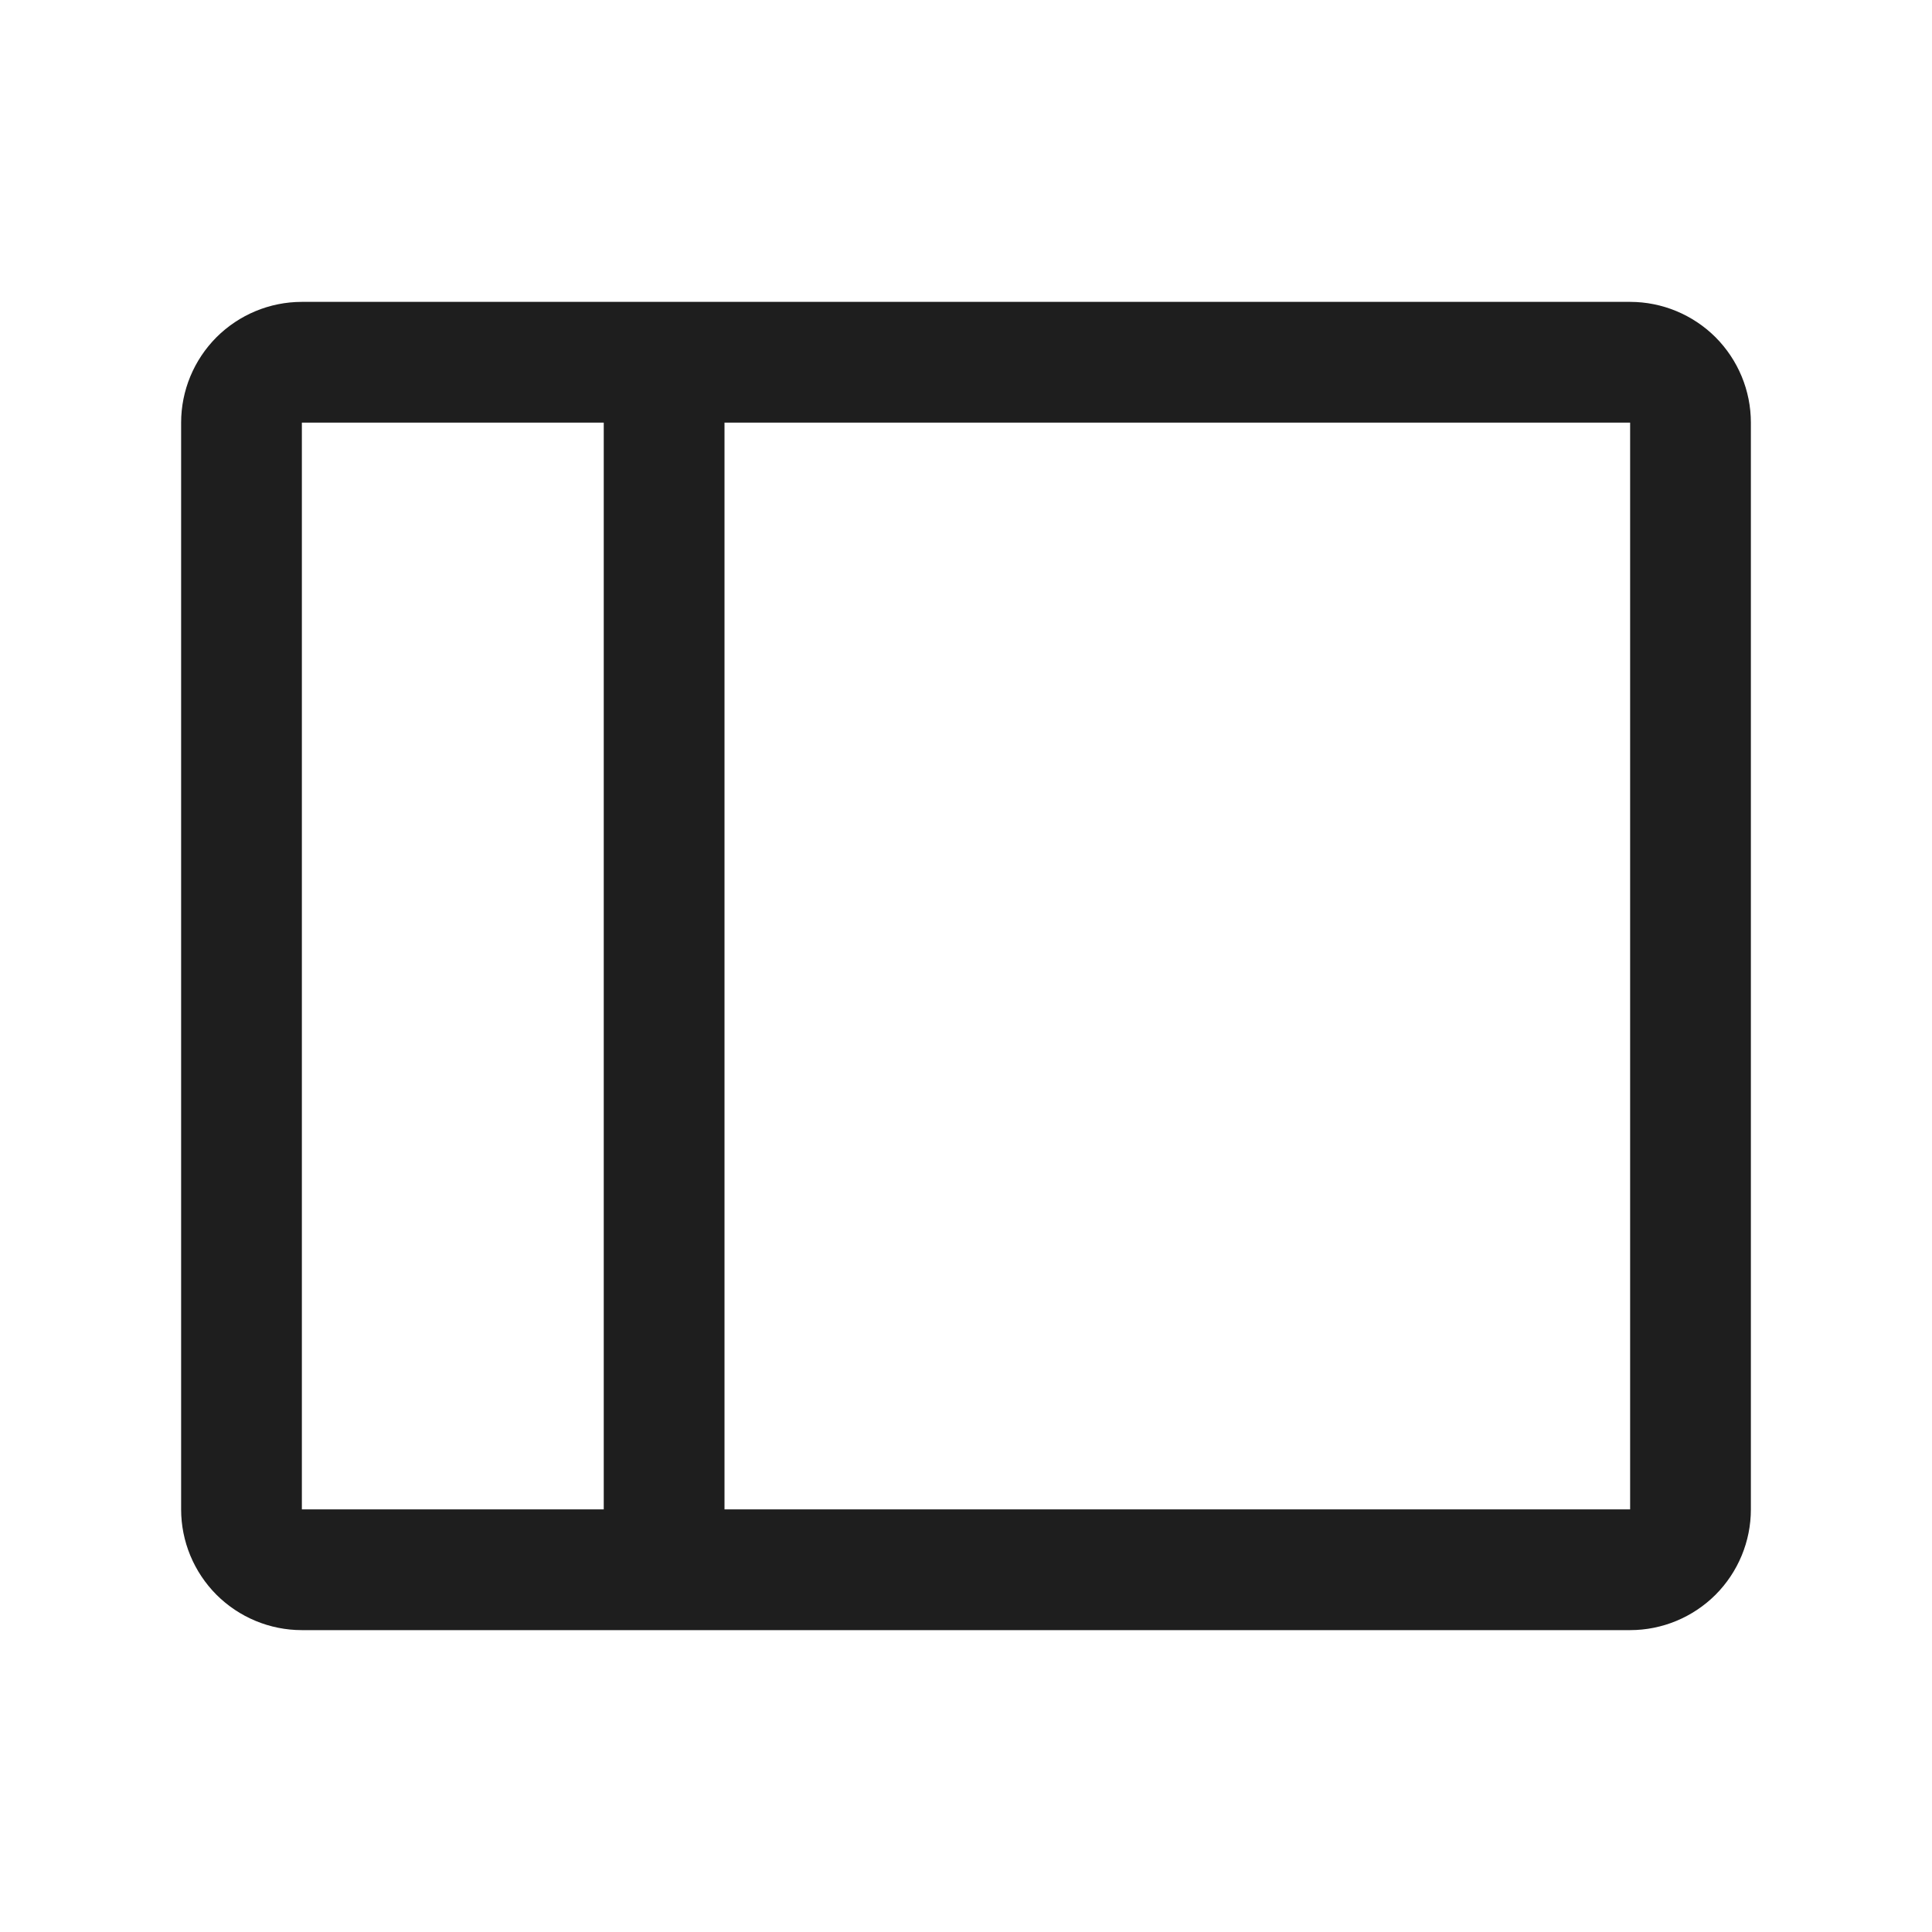
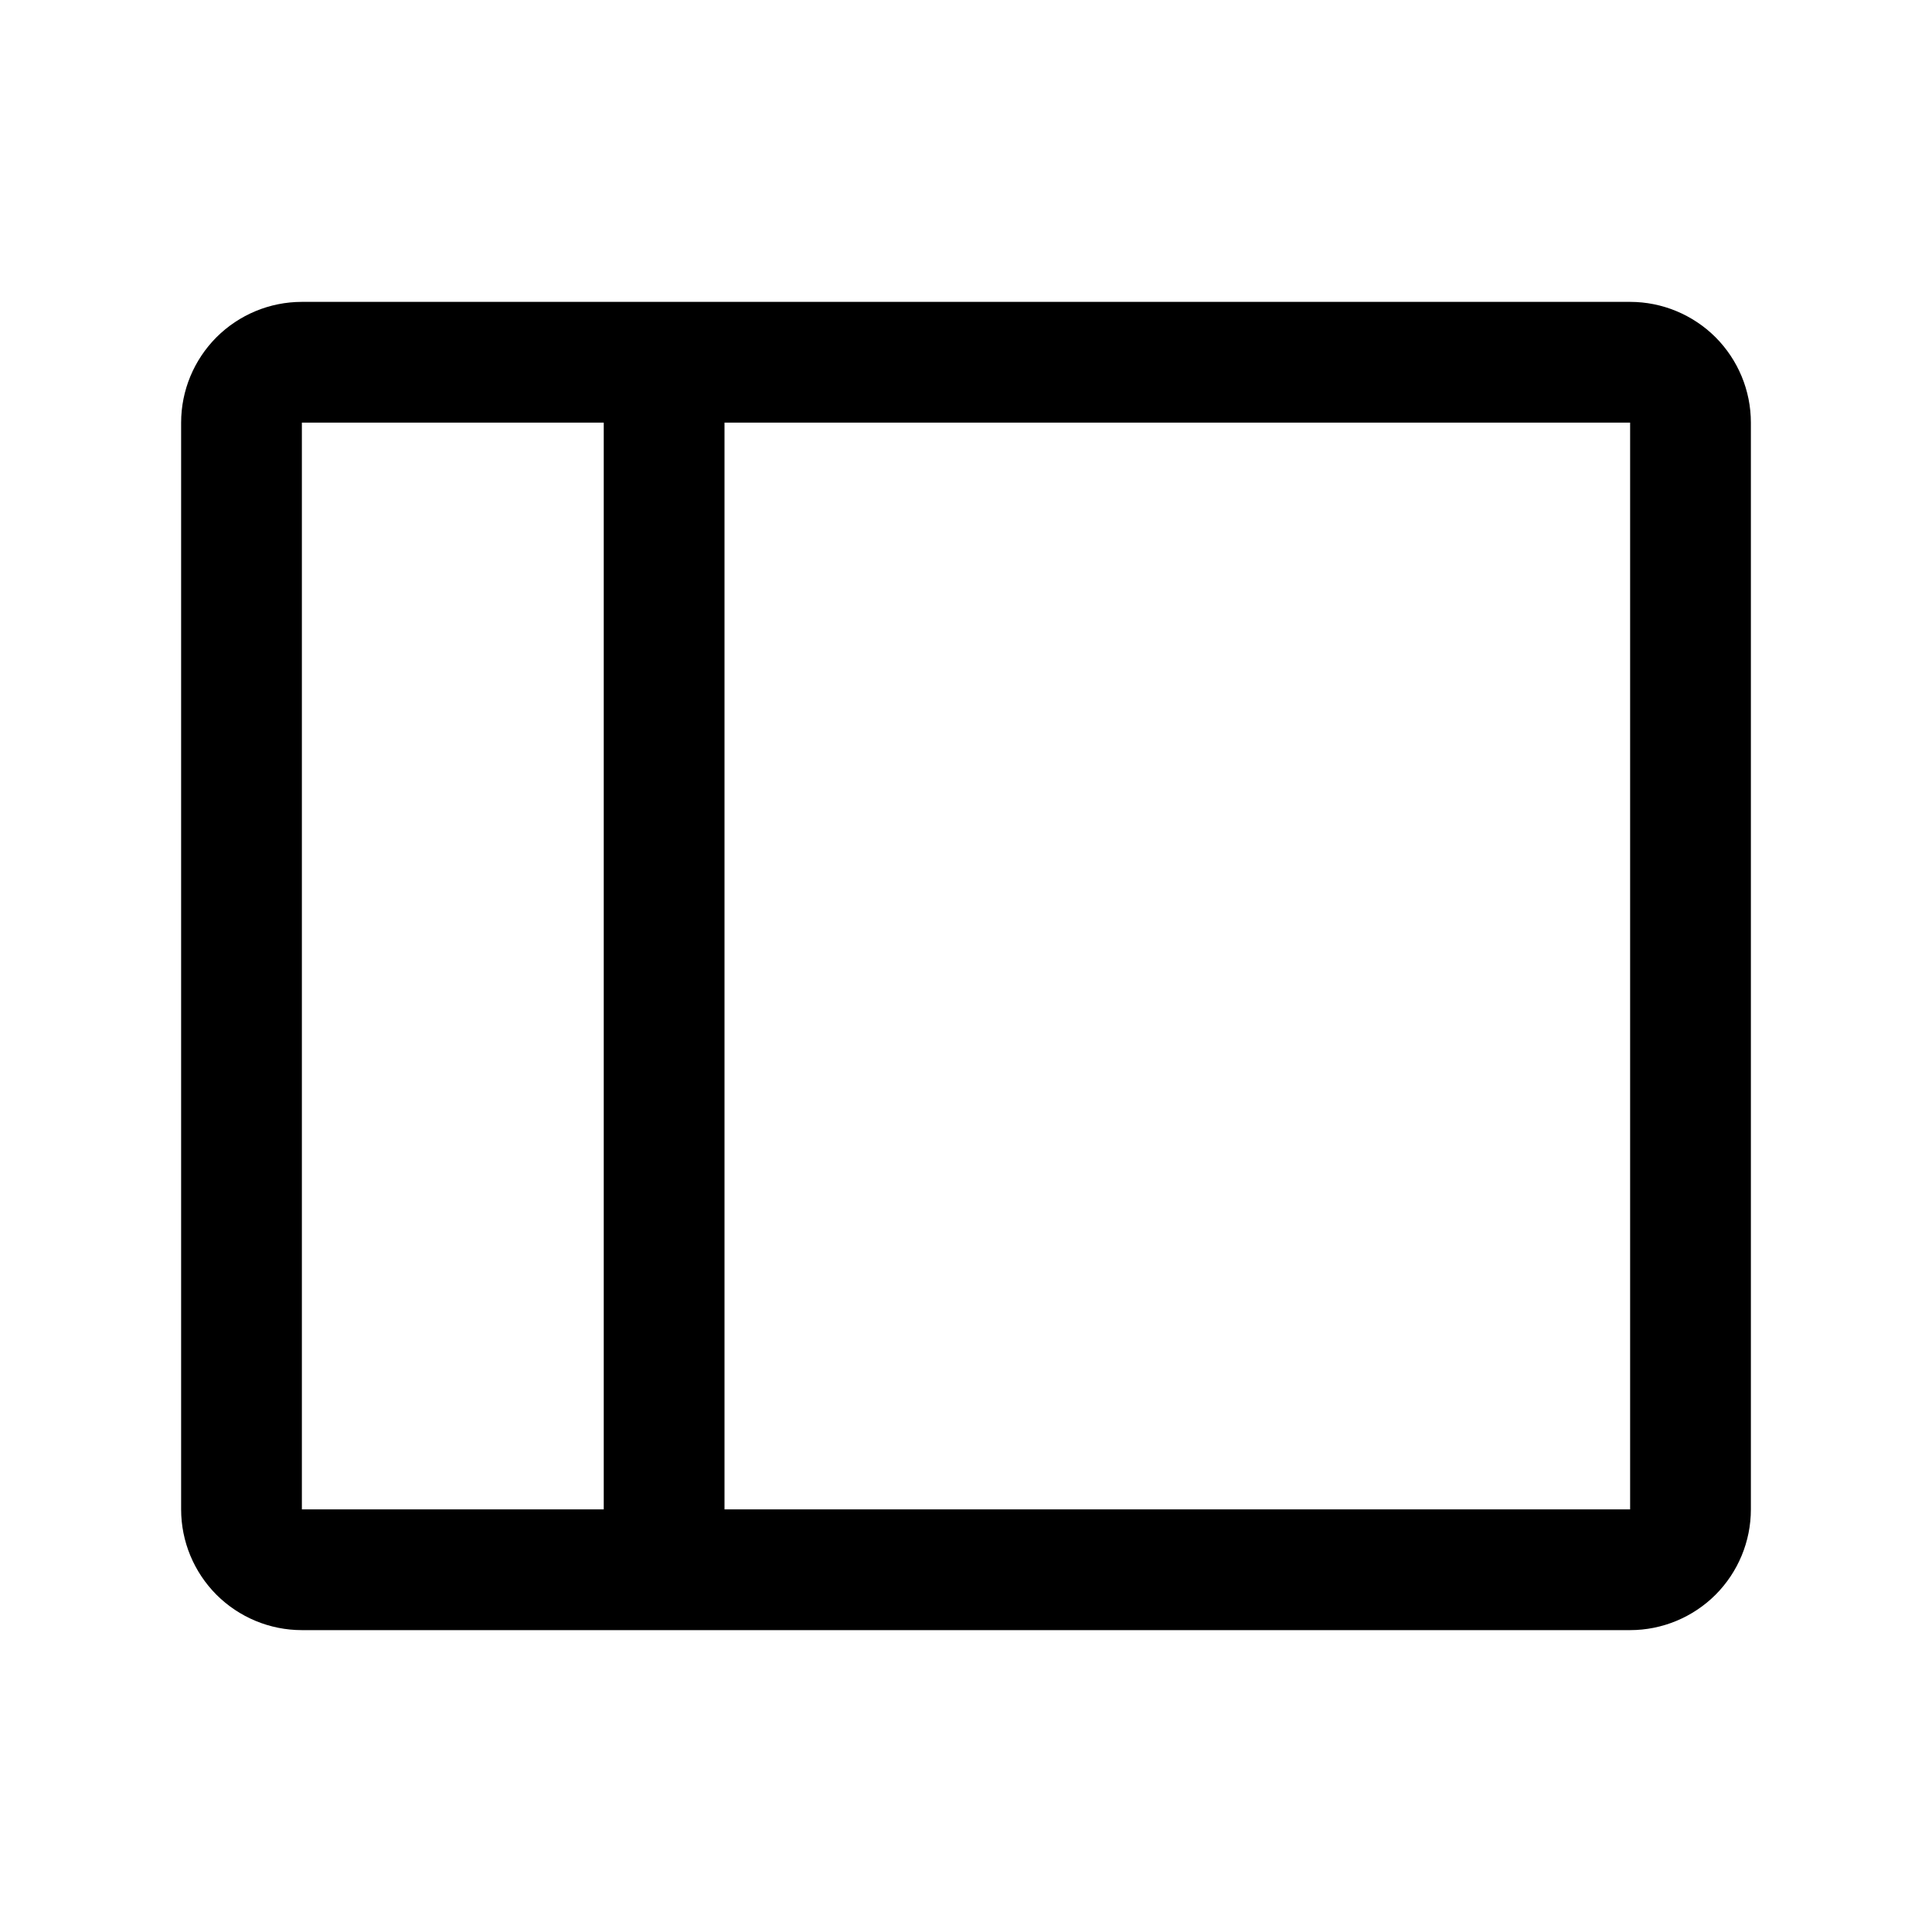
- <svg xmlns="http://www.w3.org/2000/svg" width="24" height="24" viewBox="0 0 24 24" fill="none">
+ <svg xmlns="http://www.w3.org/2000/svg" viewBox="0 0 24 24" fill="none">
  <g transform="scale(1.2)">
-     <path d="M16.875 3.125H3.125C2.793 3.125 2.476 3.257 2.241 3.491C2.007 3.726 1.875 4.043 1.875 4.375V15.625C1.875 15.957 2.007 16.274 2.241 16.509C2.476 16.743 2.793 16.875 3.125 16.875H16.875C17.206 16.875 17.524 16.743 17.759 16.509C17.993 16.274 18.125 15.957 18.125 15.625V4.375C18.125 4.043 17.993 3.726 17.759 3.491C17.524 3.257 17.206 3.125 16.875 3.125ZM3.125 4.375H6.25V15.625H3.125V4.375ZM16.875 15.625H7.5V4.375H16.875V15.625Z" fill="#1E1E1E" />
+     <path d="M16.875 3.125H3.125C2.793 3.125 2.476 3.257 2.241 3.491C2.007 3.726 1.875 4.043 1.875 4.375V15.625C1.875 15.957 2.007 16.274 2.241 16.509C2.476 16.743 2.793 16.875 3.125 16.875H16.875C17.206 16.875 17.524 16.743 17.759 16.509C17.993 16.274 18.125 15.957 18.125 15.625V4.375C18.125 4.043 17.993 3.726 17.759 3.491C17.524 3.257 17.206 3.125 16.875 3.125ZM3.125 4.375H6.25V15.625H3.125V4.375ZM16.875 15.625H7.5V4.375H16.875V15.625Z" fill="#000000" />
  </g>
</svg>
